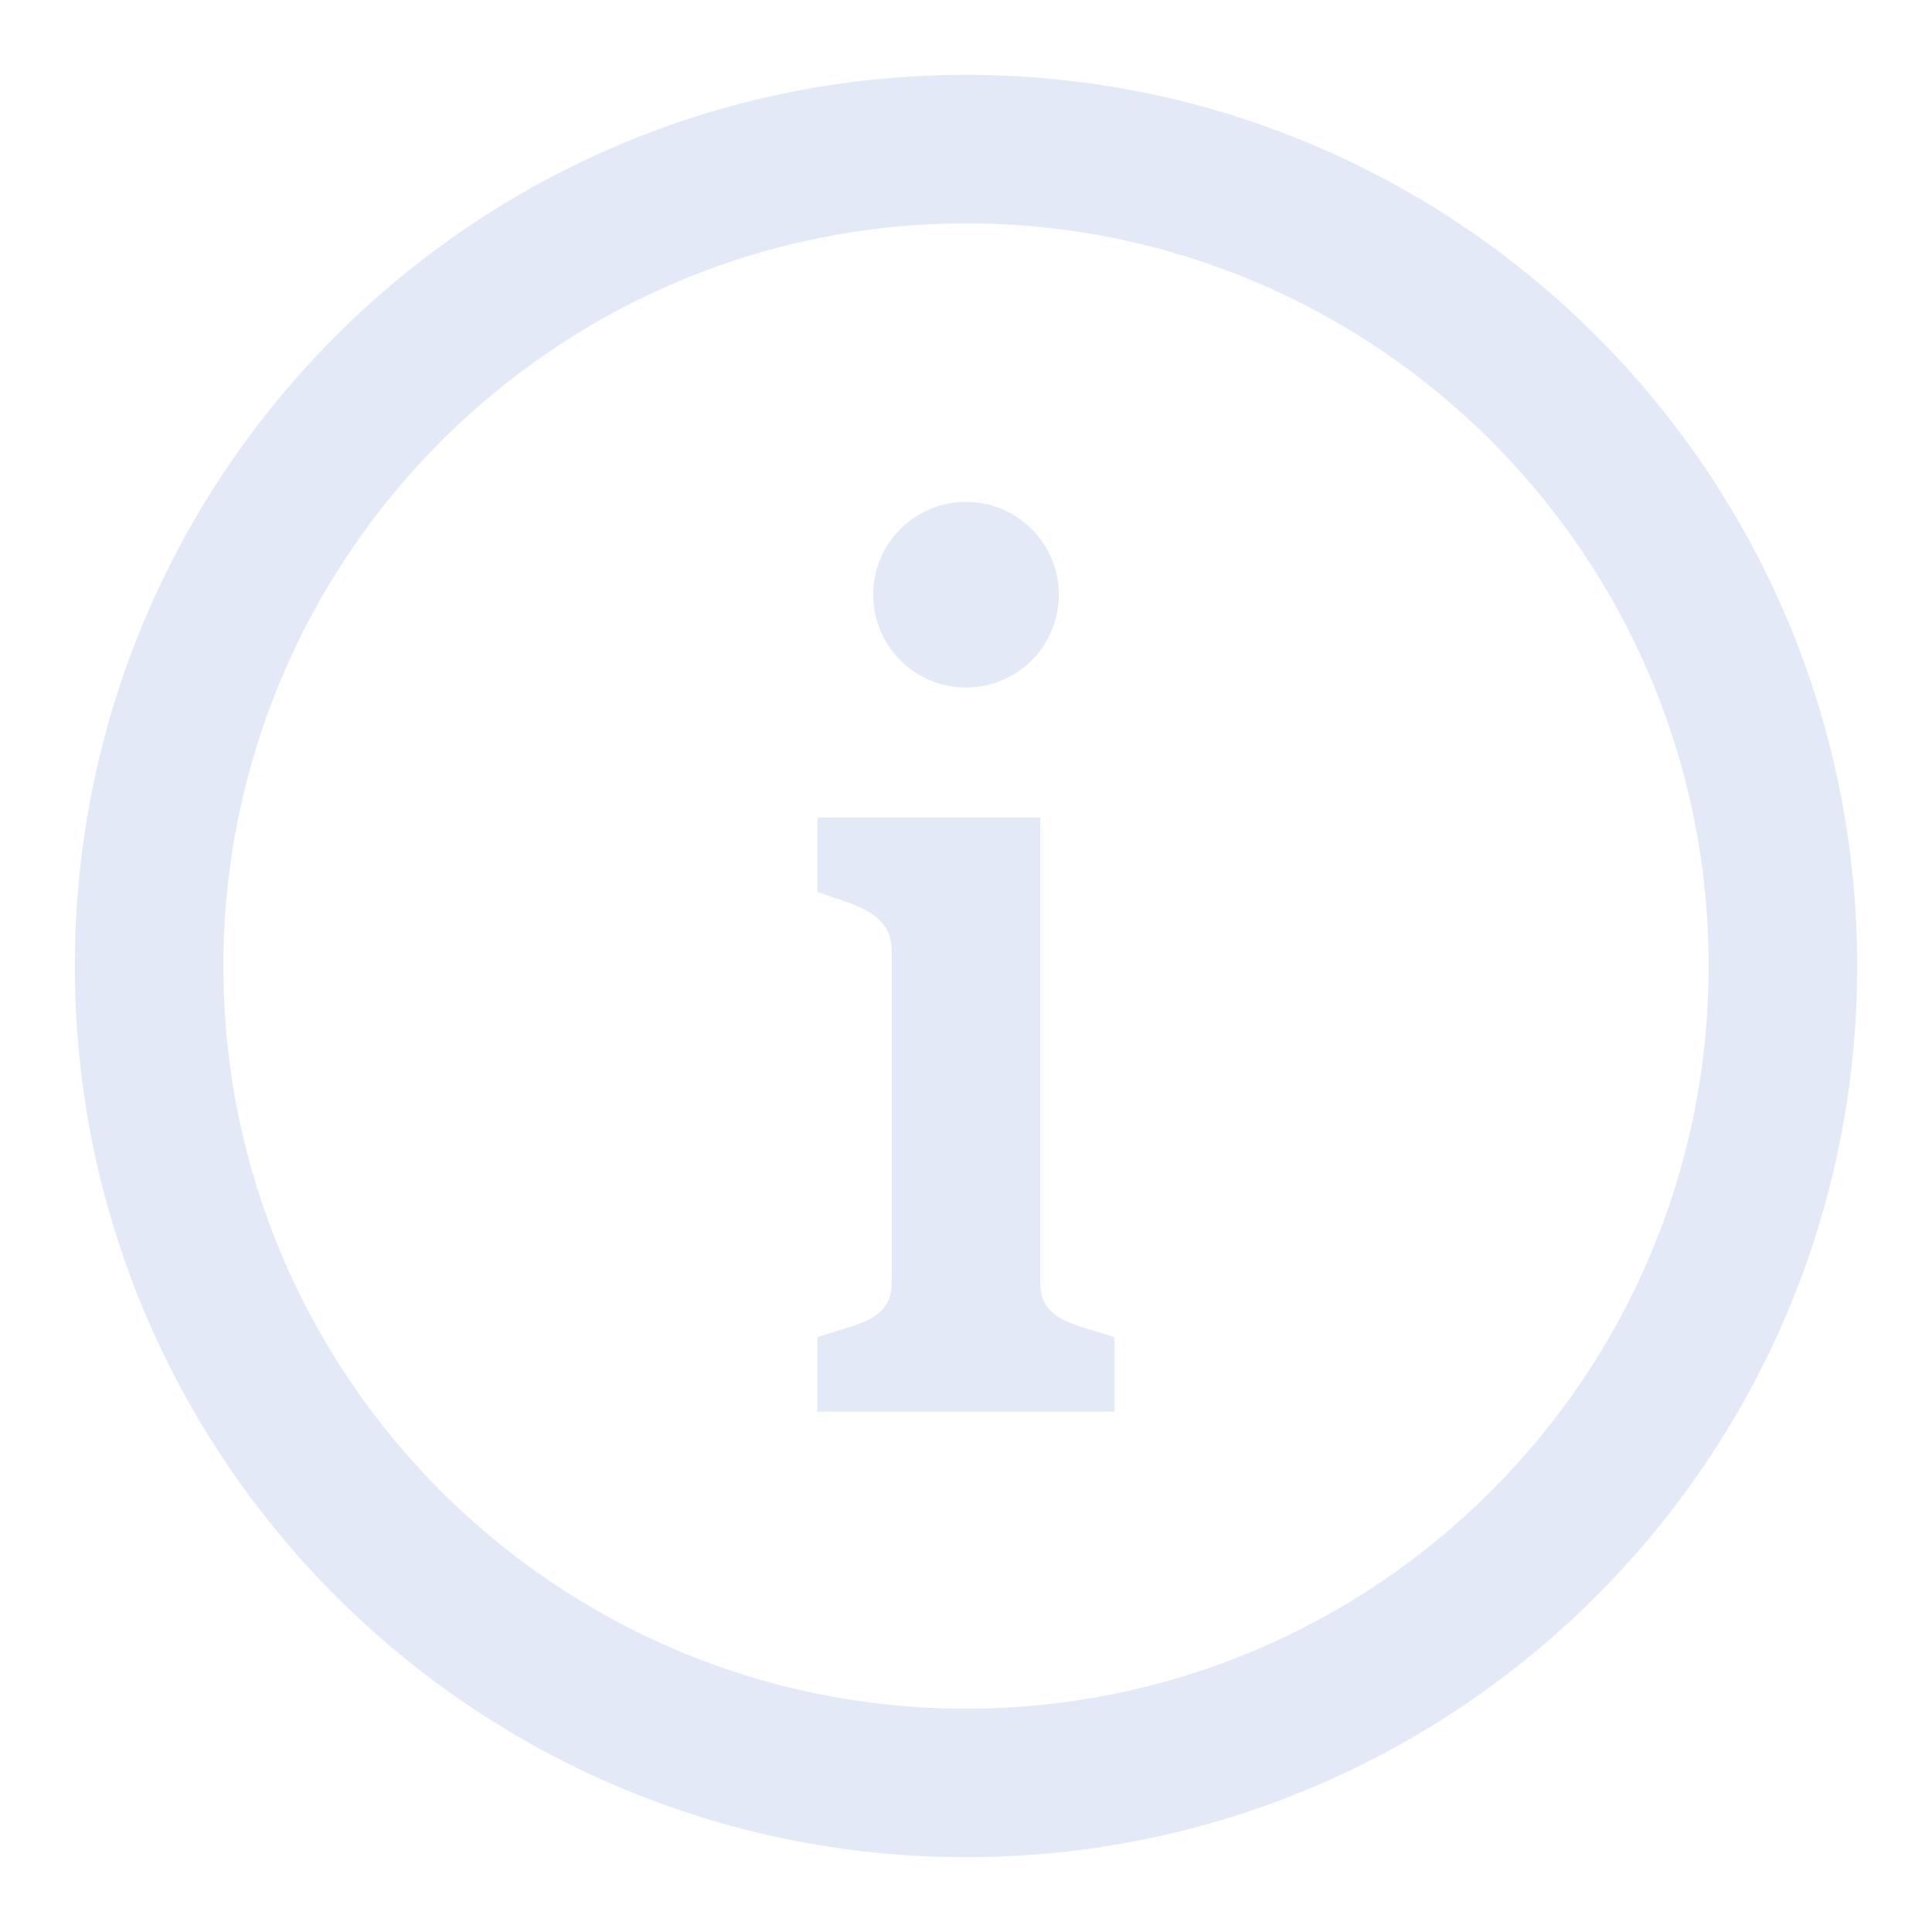
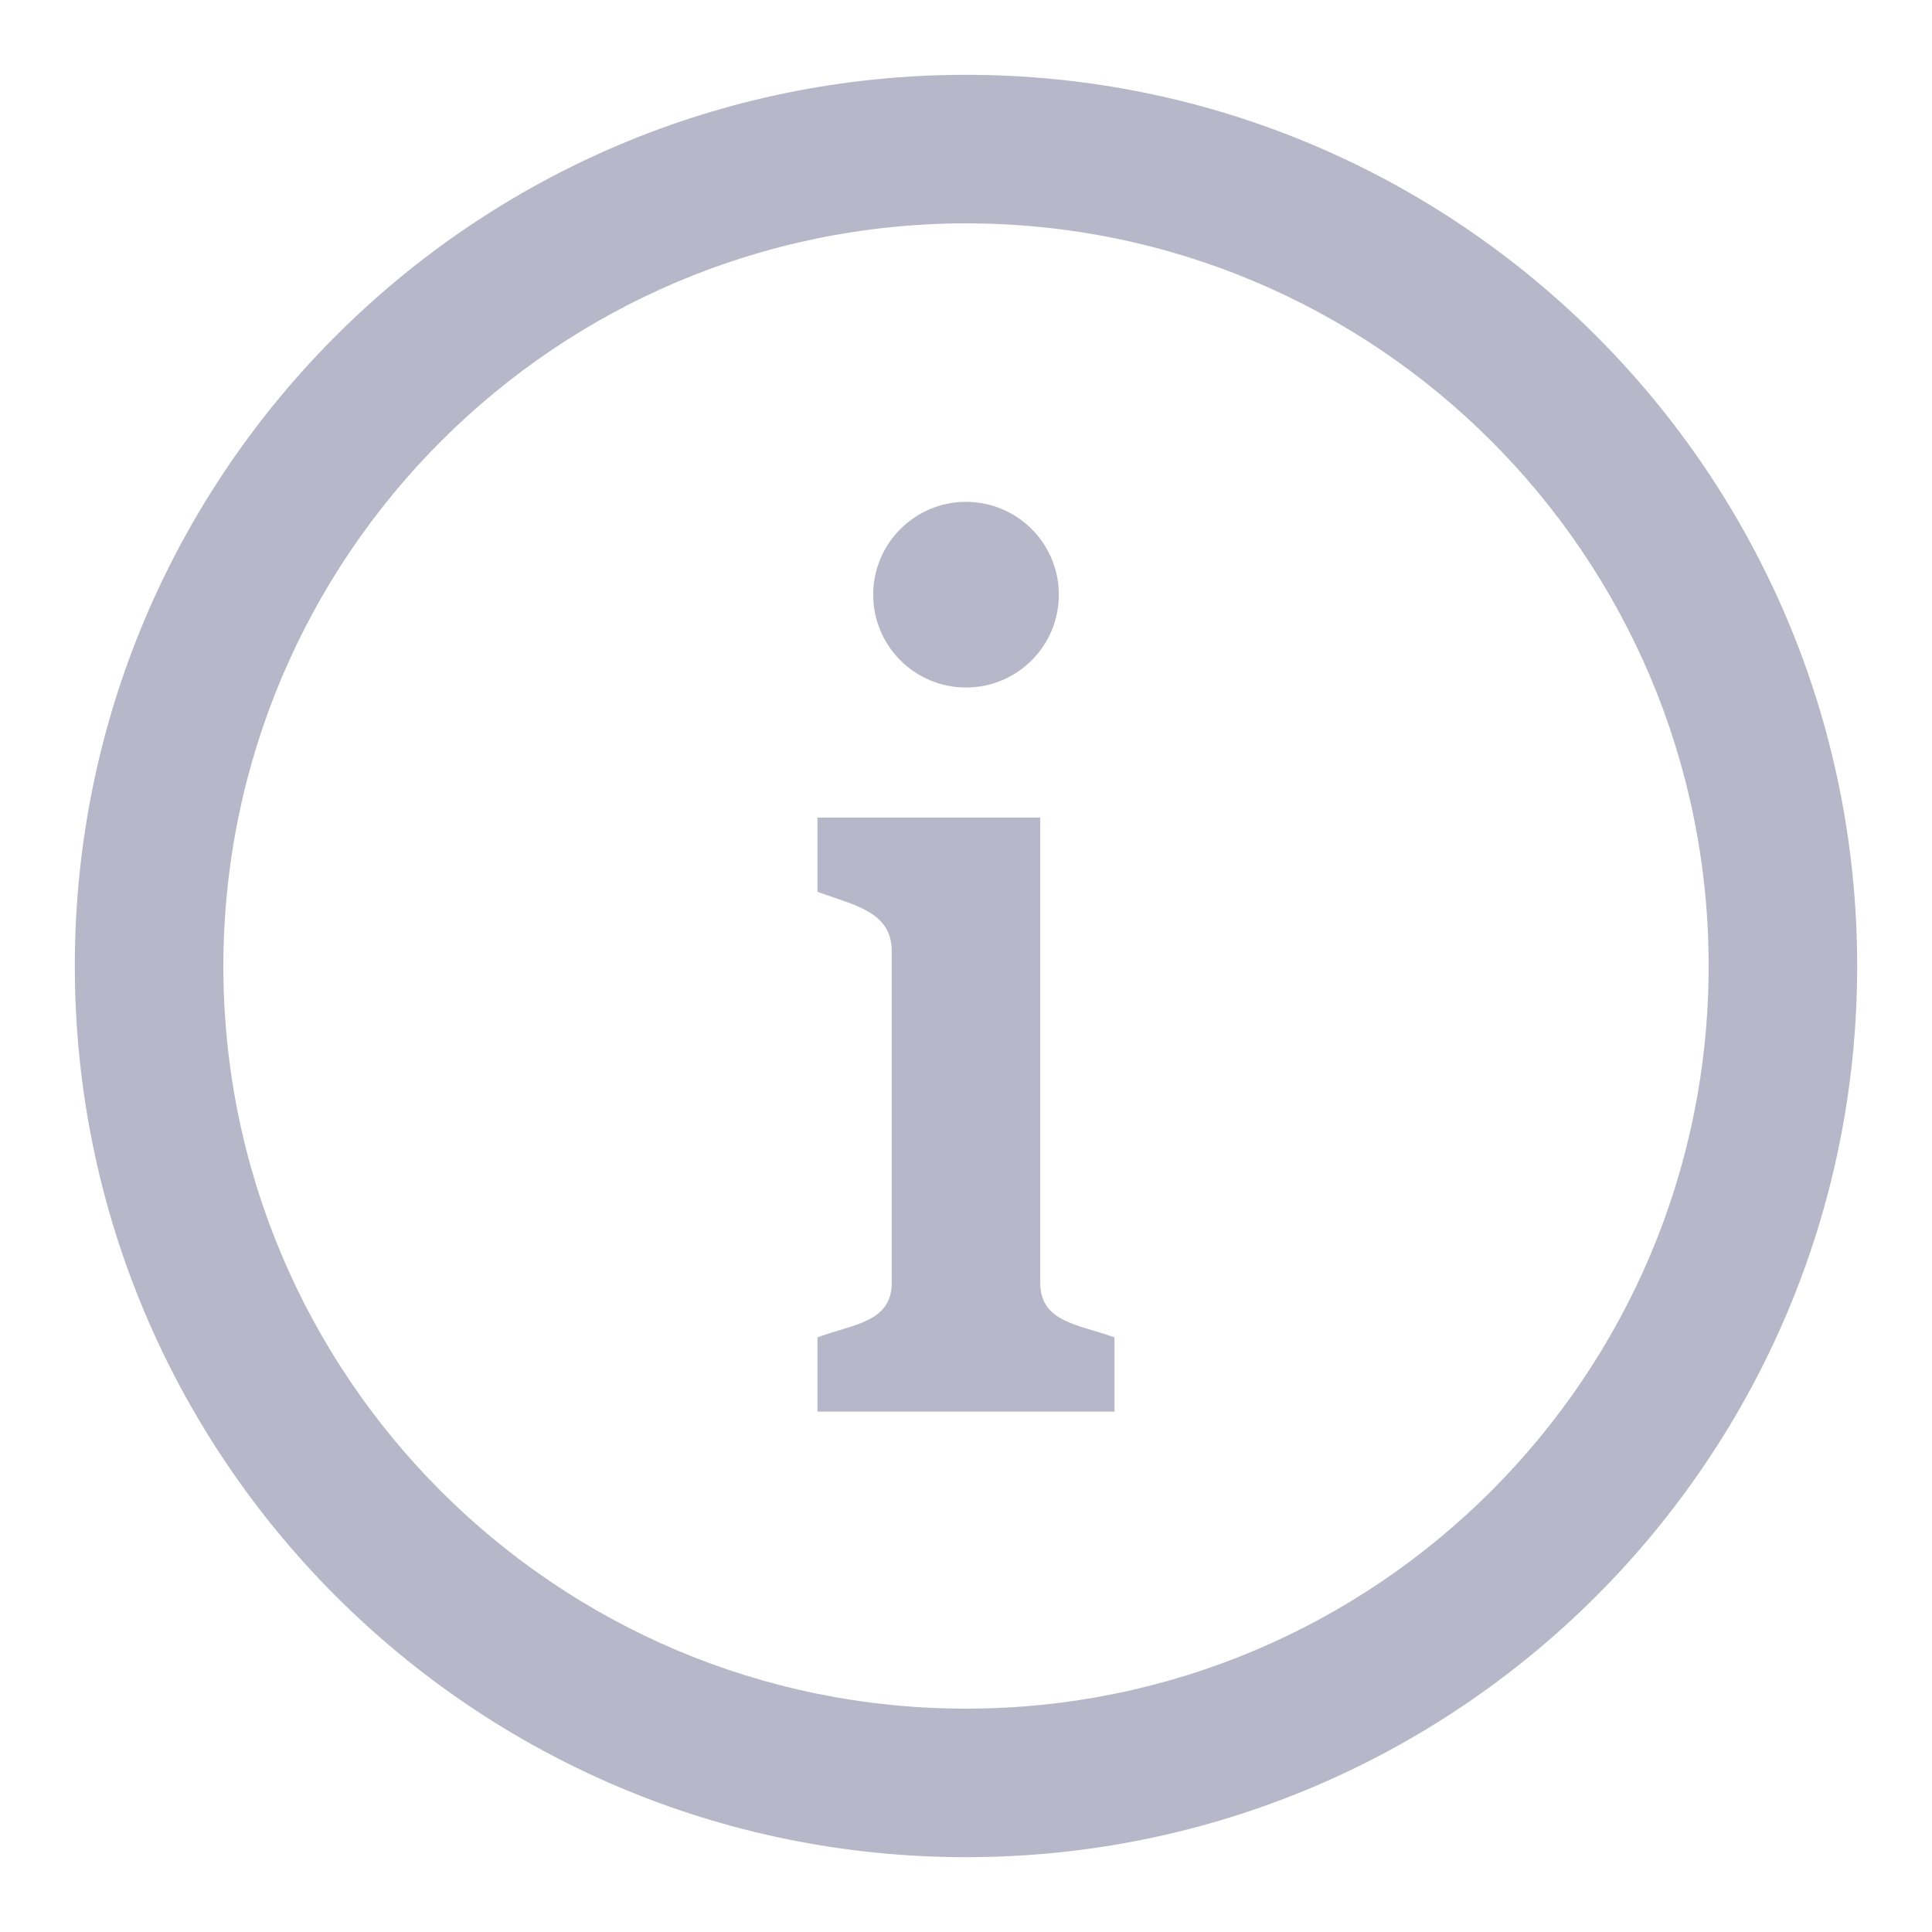
<svg xmlns="http://www.w3.org/2000/svg" width="135" height="135" viewBox="0 0 135 135">
  <defs>
    <clipPath id="b">
      <rect width="135" height="135" />
    </clipPath>
  </defs>
  <g id="a" clip-path="url(#b)">
-     <path d="M62.272,10.379A51.893,51.893,0,1,1,10.379,62.272,51.952,51.952,0,0,1,62.272,10.379ZM62.272,0a62.272,62.272,0,1,0,62.272,62.272A62.275,62.275,0,0,0,62.272,0Zm-.005,29.839a6.487,6.487,0,1,1-6.481,6.487A6.493,6.493,0,0,1,62.267,29.839ZM72.65,93.408H51.893V88.218c2.512-.929,5.189-1.043,5.189-3.814V61.224c0-2.771-2.678-3.207-5.189-4.136V51.9H67.461V84.409c0,2.776,2.683,2.9,5.189,3.814Z" transform="translate(5.228 5.228)" fill="#e4e9f8" />
+     <path d="M62.272,10.379A51.893,51.893,0,1,1,10.379,62.272,51.952,51.952,0,0,1,62.272,10.379ZM62.272,0a62.272,62.272,0,1,0,62.272,62.272A62.275,62.275,0,0,0,62.272,0Zm-.005,29.839a6.487,6.487,0,1,1-6.481,6.487A6.493,6.493,0,0,1,62.267,29.839ZM72.65,93.408H51.893V88.218c2.512-.929,5.189-1.043,5.189-3.814V61.224c0-2.771-2.678-3.207-5.189-4.136V51.9H67.461V84.409c0,2.776,2.683,2.9,5.189,3.814Z" transform="translate(5.228 5.228)" fill="#b7b7c9" />
  </g>
</svg>
